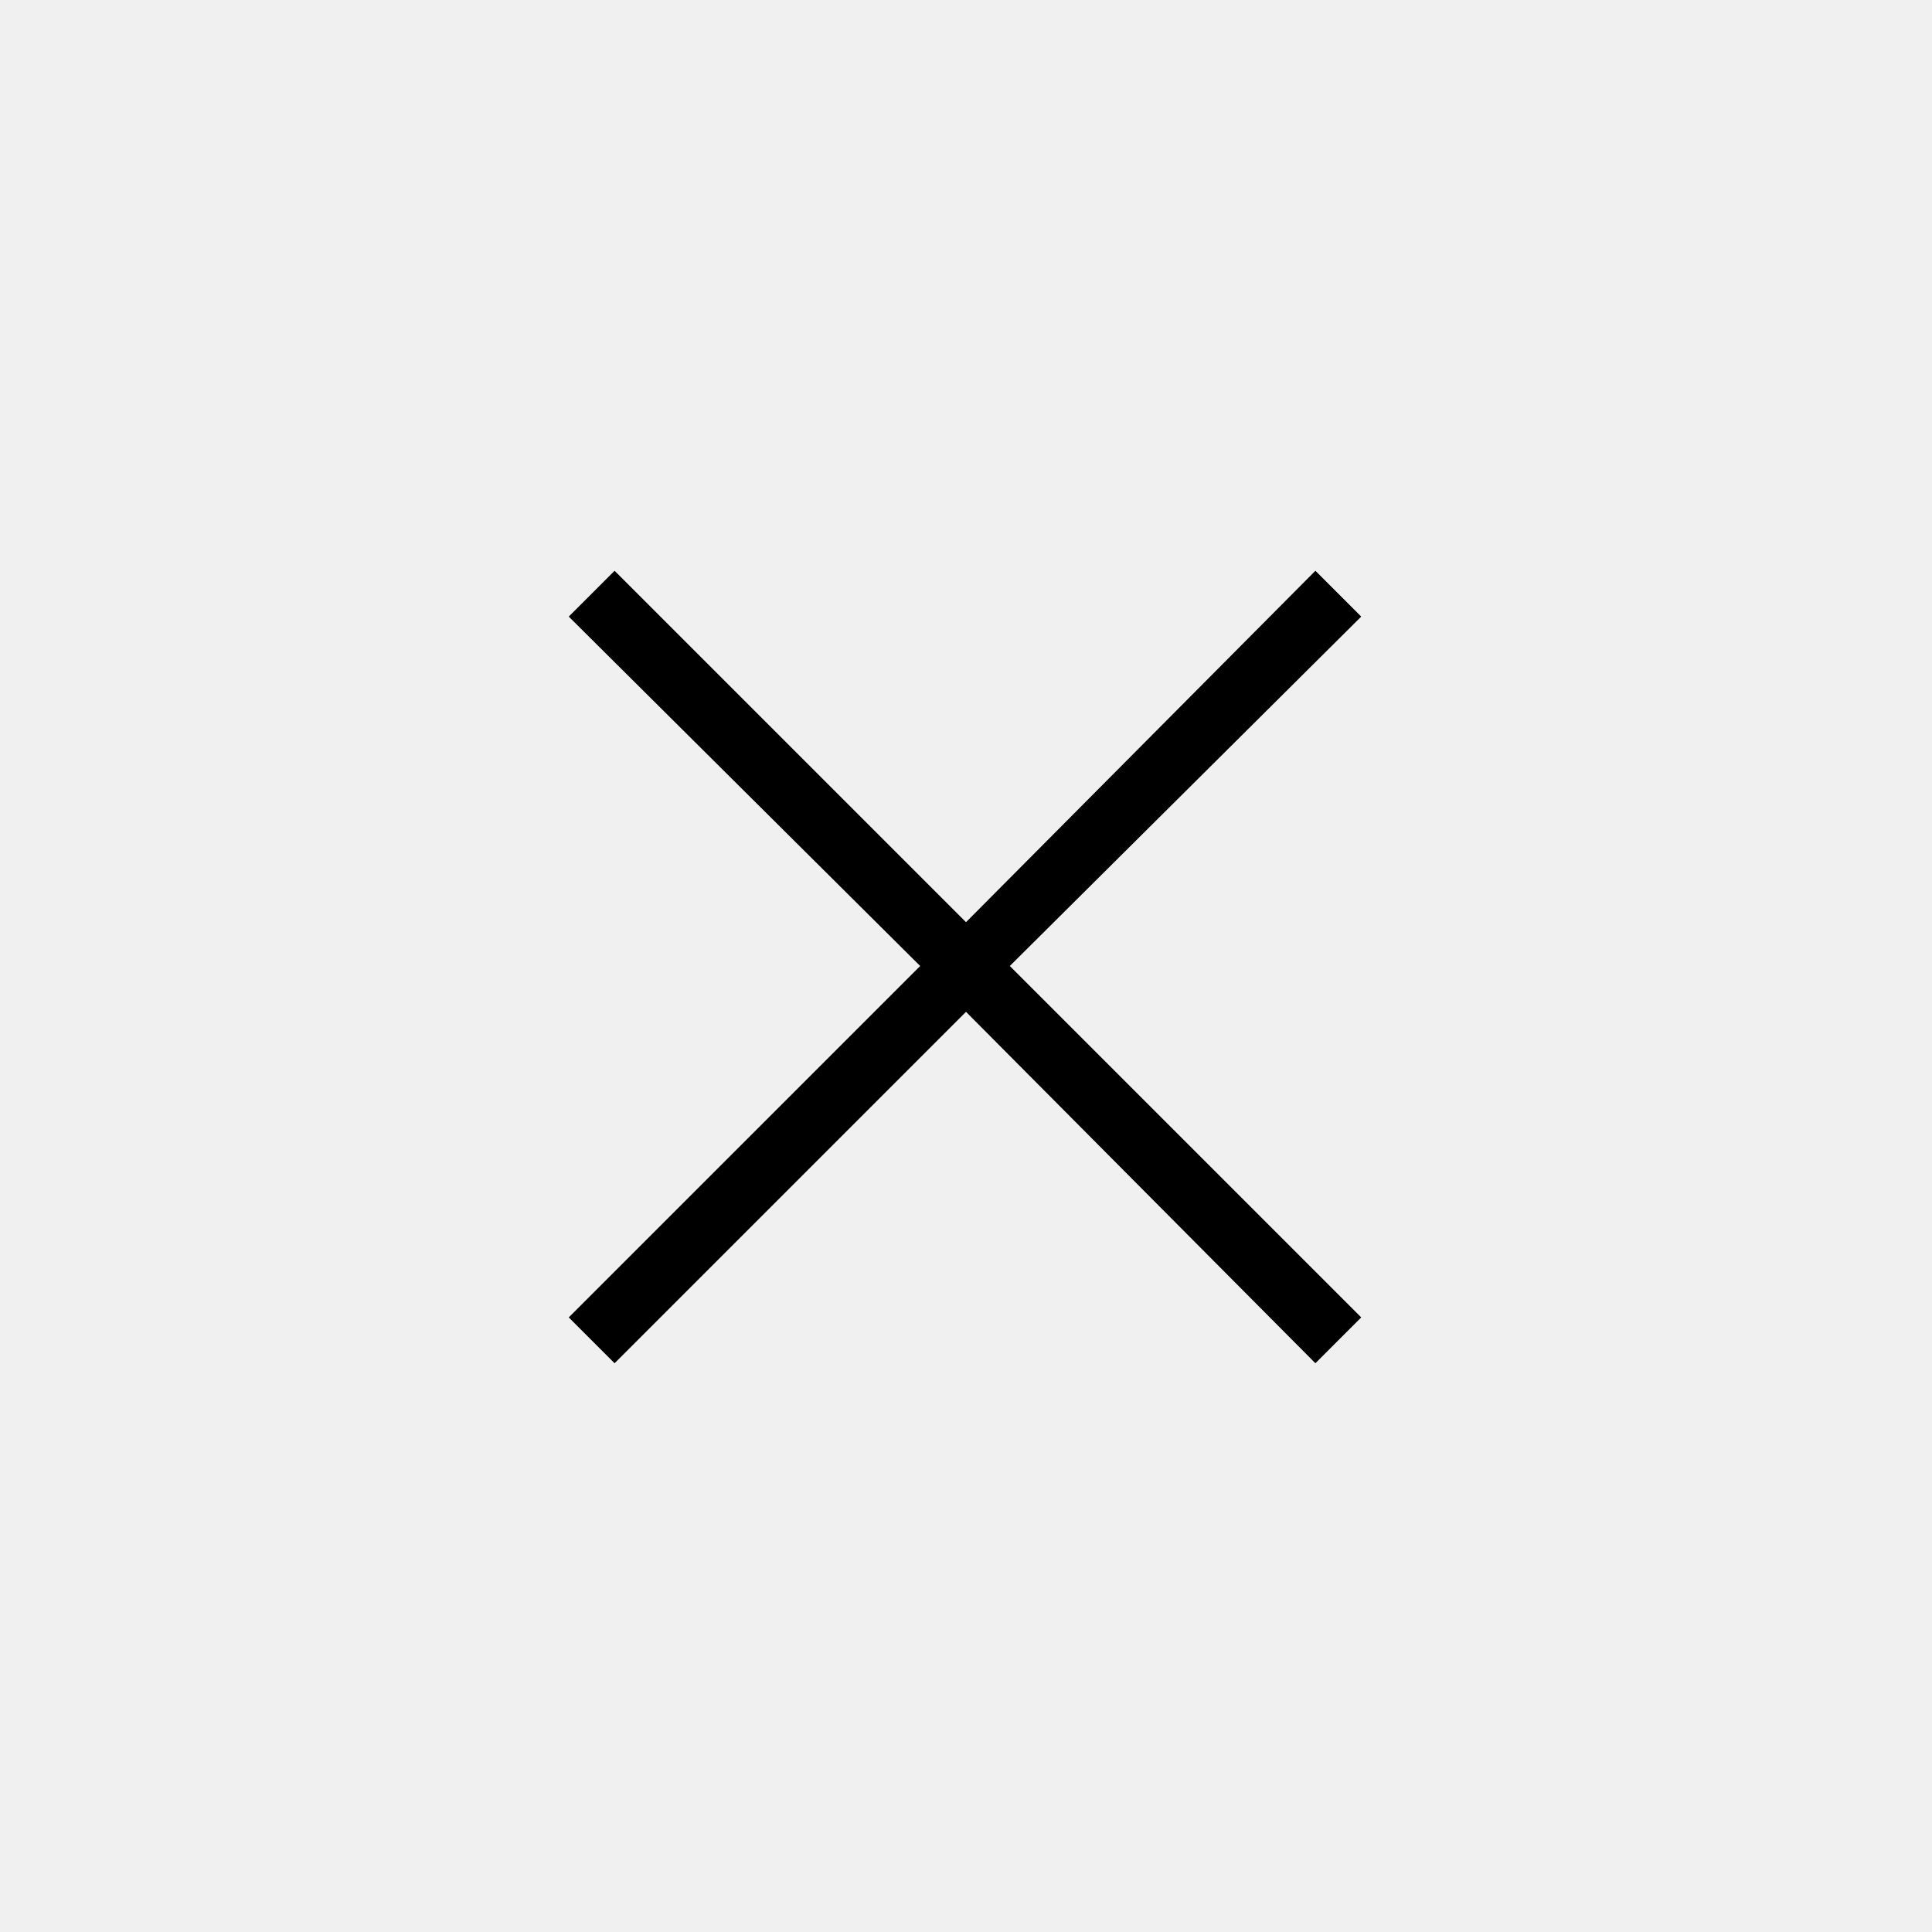
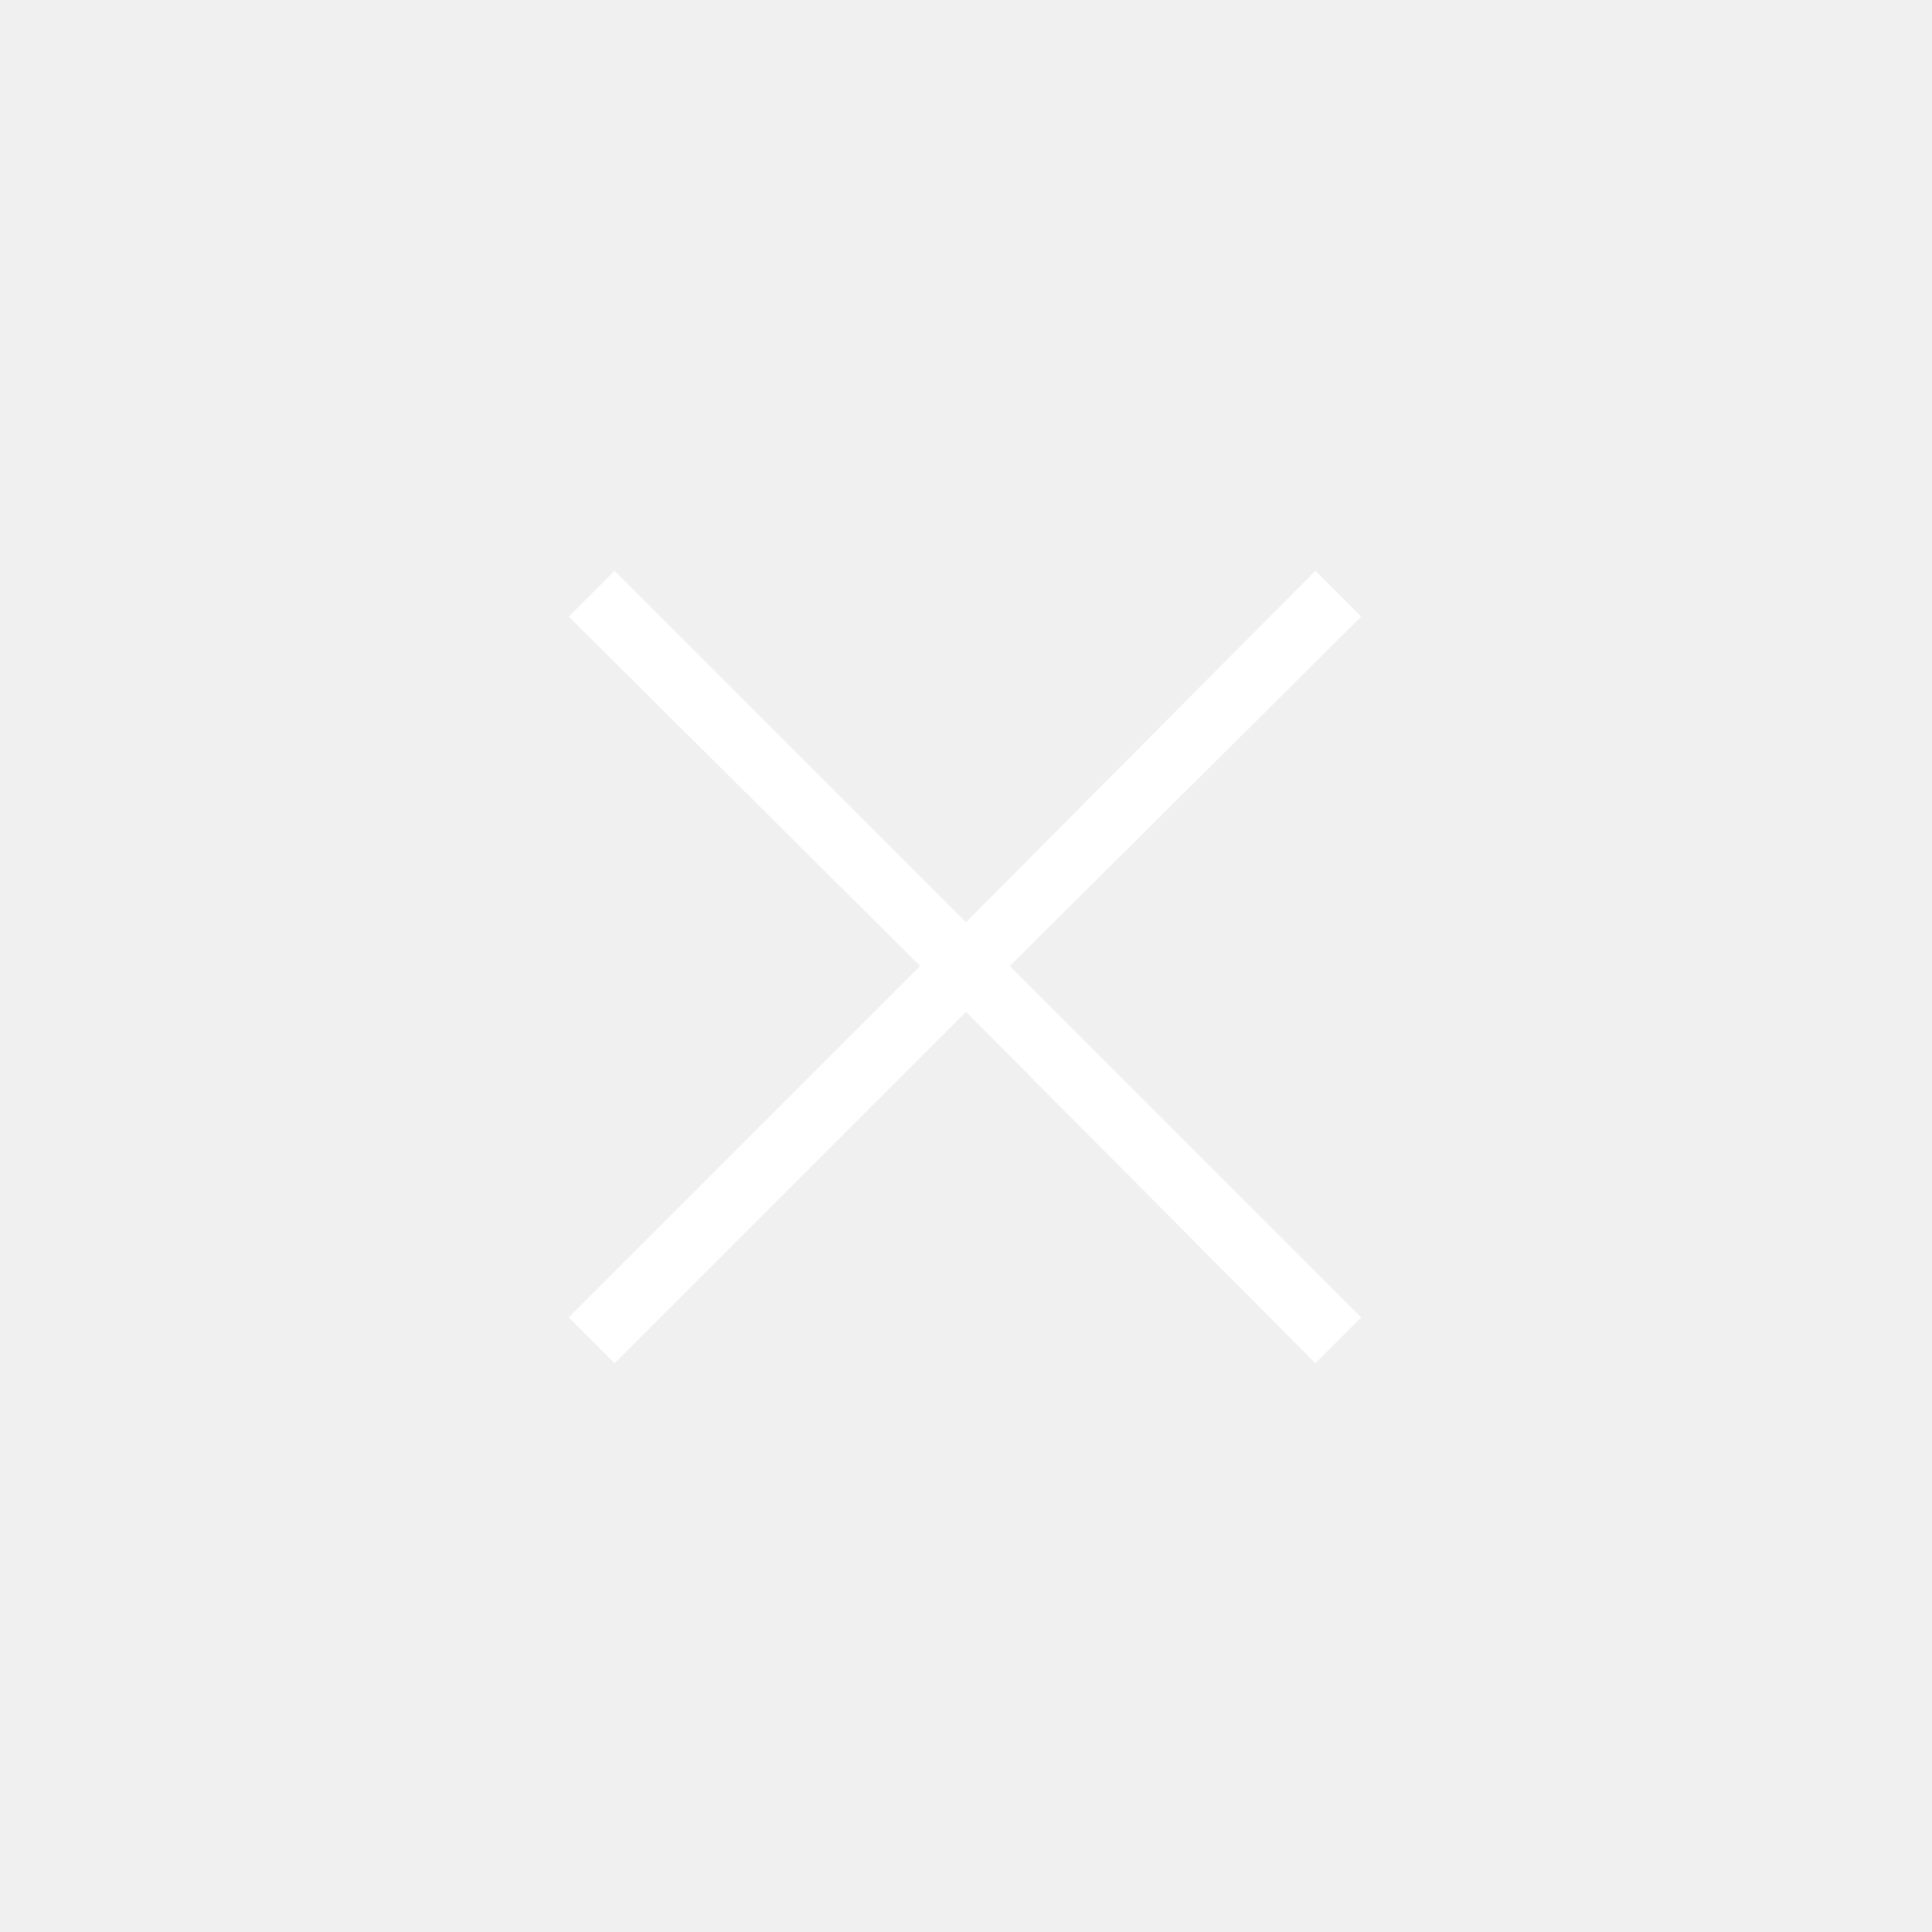
- <svg xmlns="http://www.w3.org/2000/svg" fill="black" height="48" viewBox="0 -960 960 960" width="48">
+ <svg xmlns="http://www.w3.org/2000/svg" fill="white" height="48" viewBox="0 -960 960 960" width="48">
  <path d="m305.385-282.615-22.77-22.77L457.231-480 282.615-653.615l22.77-22.77L480-501.769l173.615-174.616 22.77 22.77L501.769-480l174.616 174.615-22.77 22.77L480-457.231 305.385-282.615Z" />
</svg>
